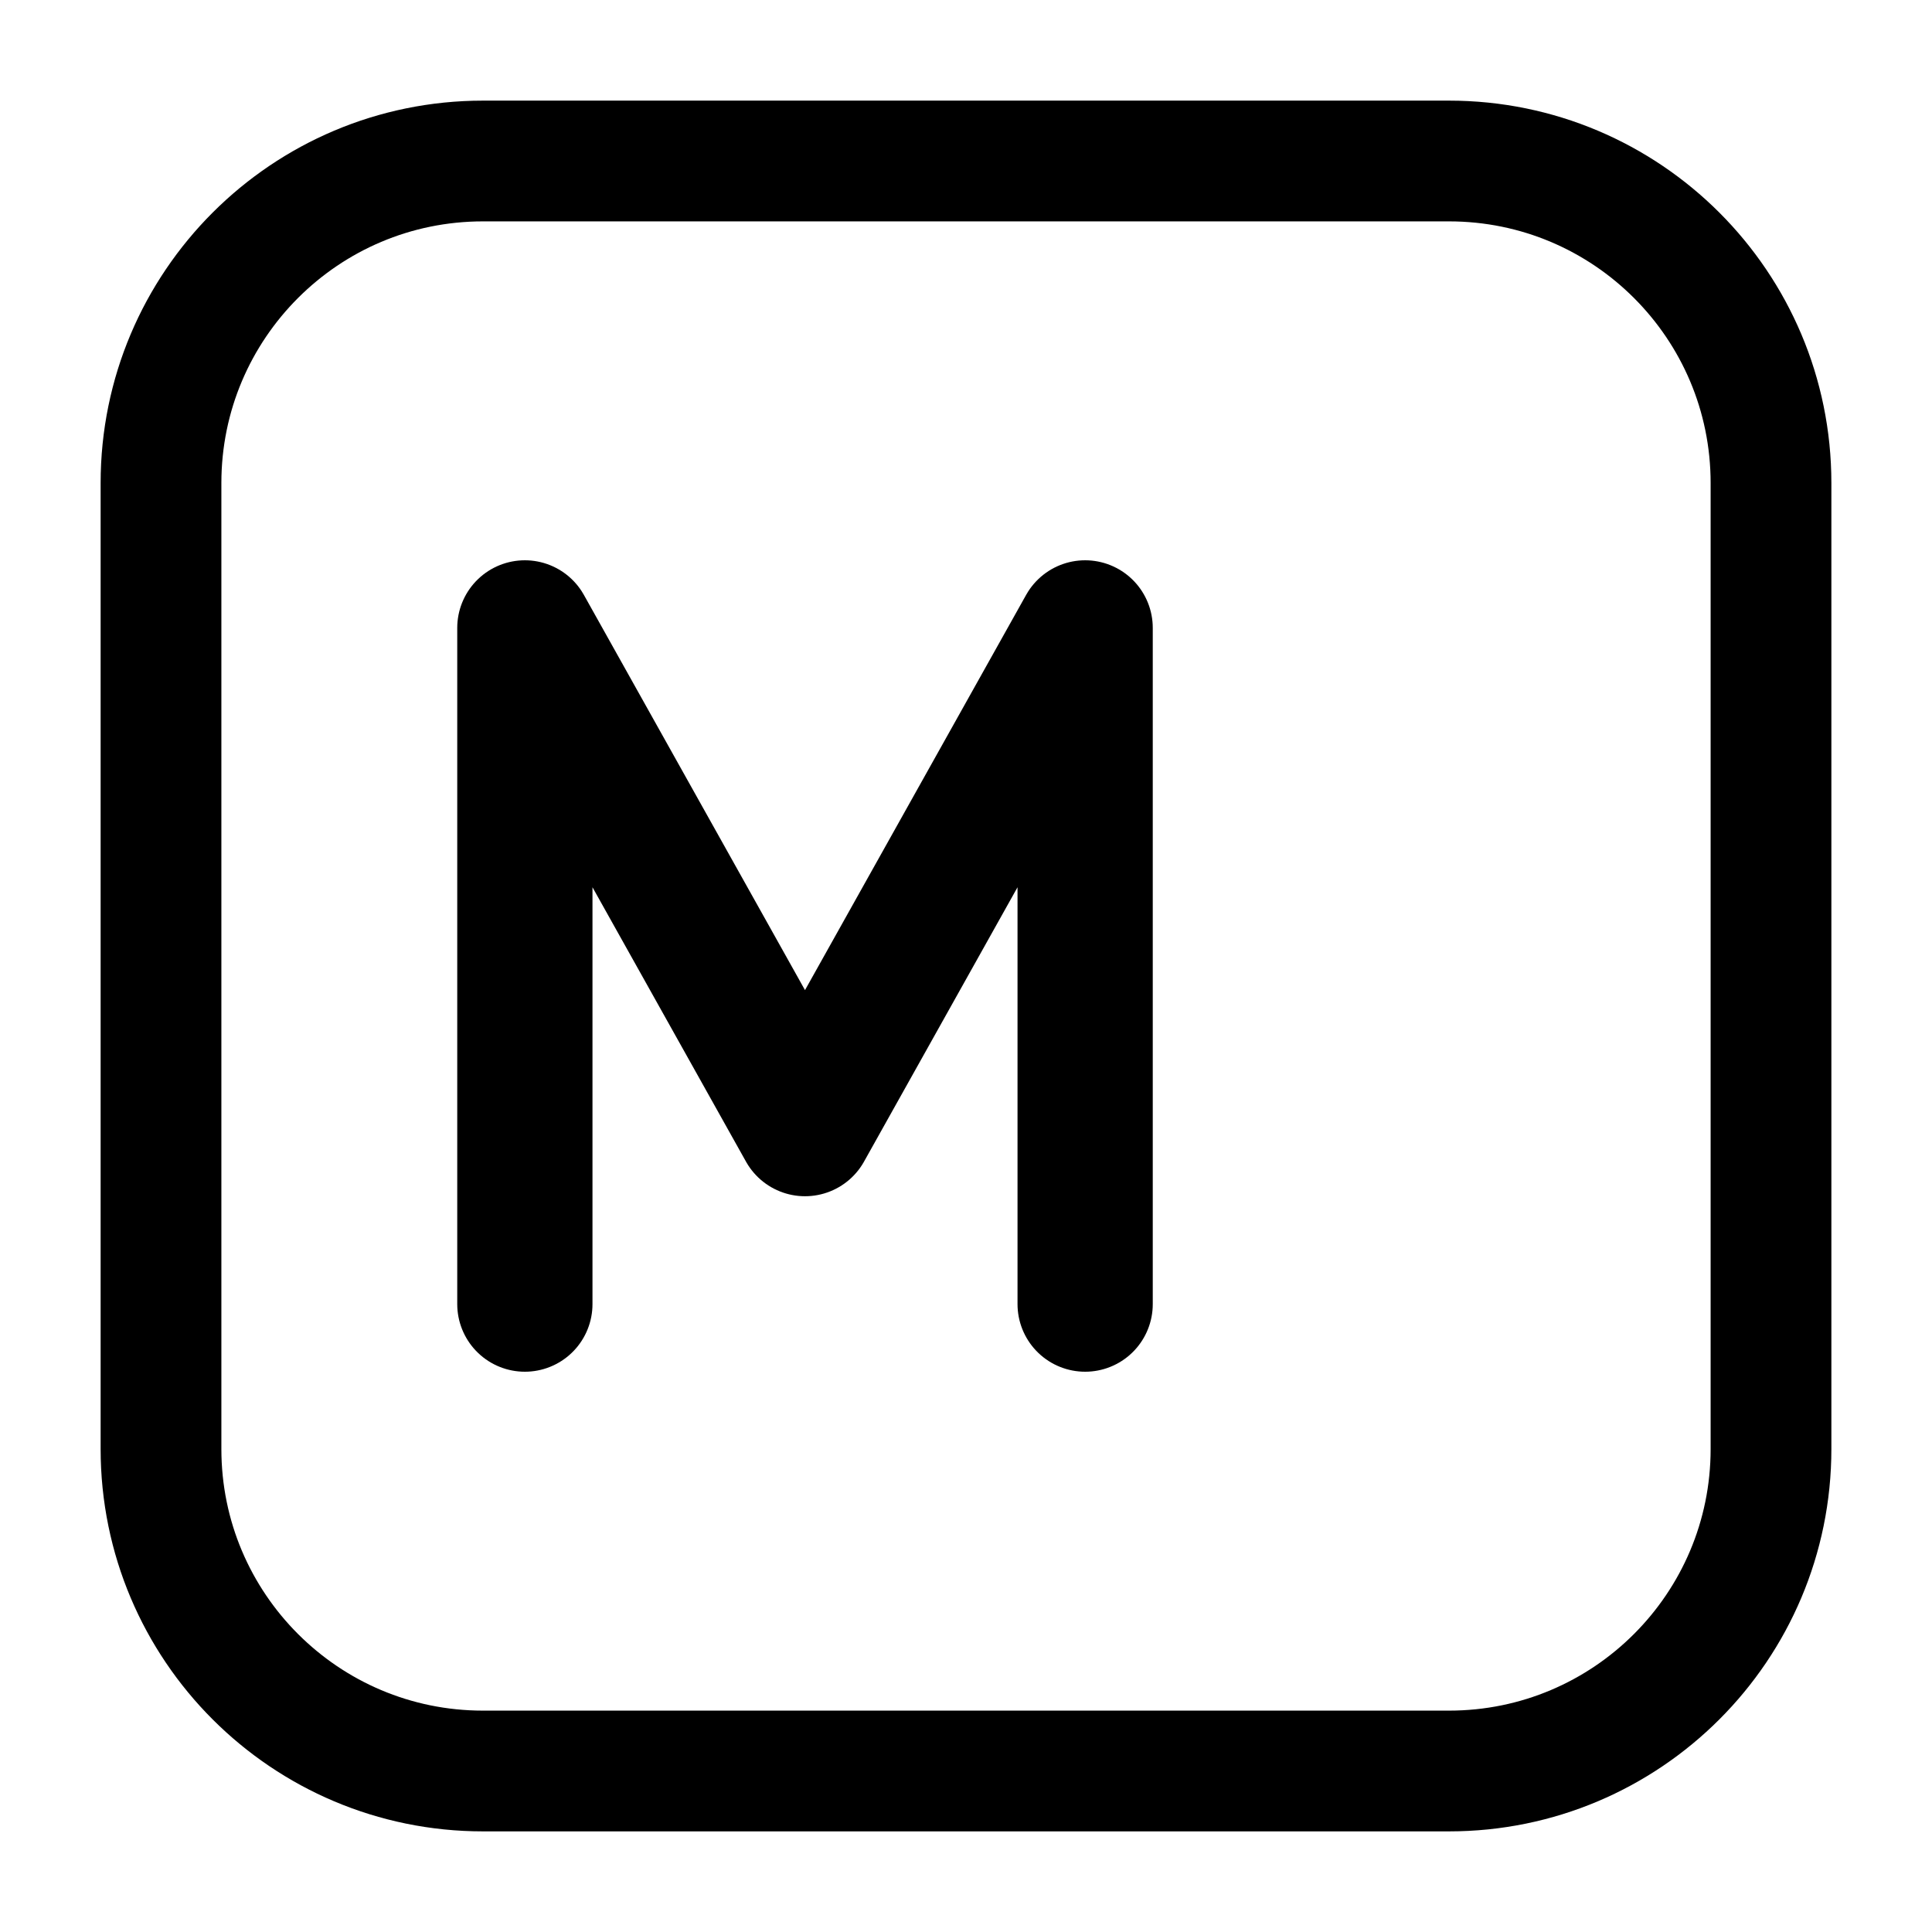
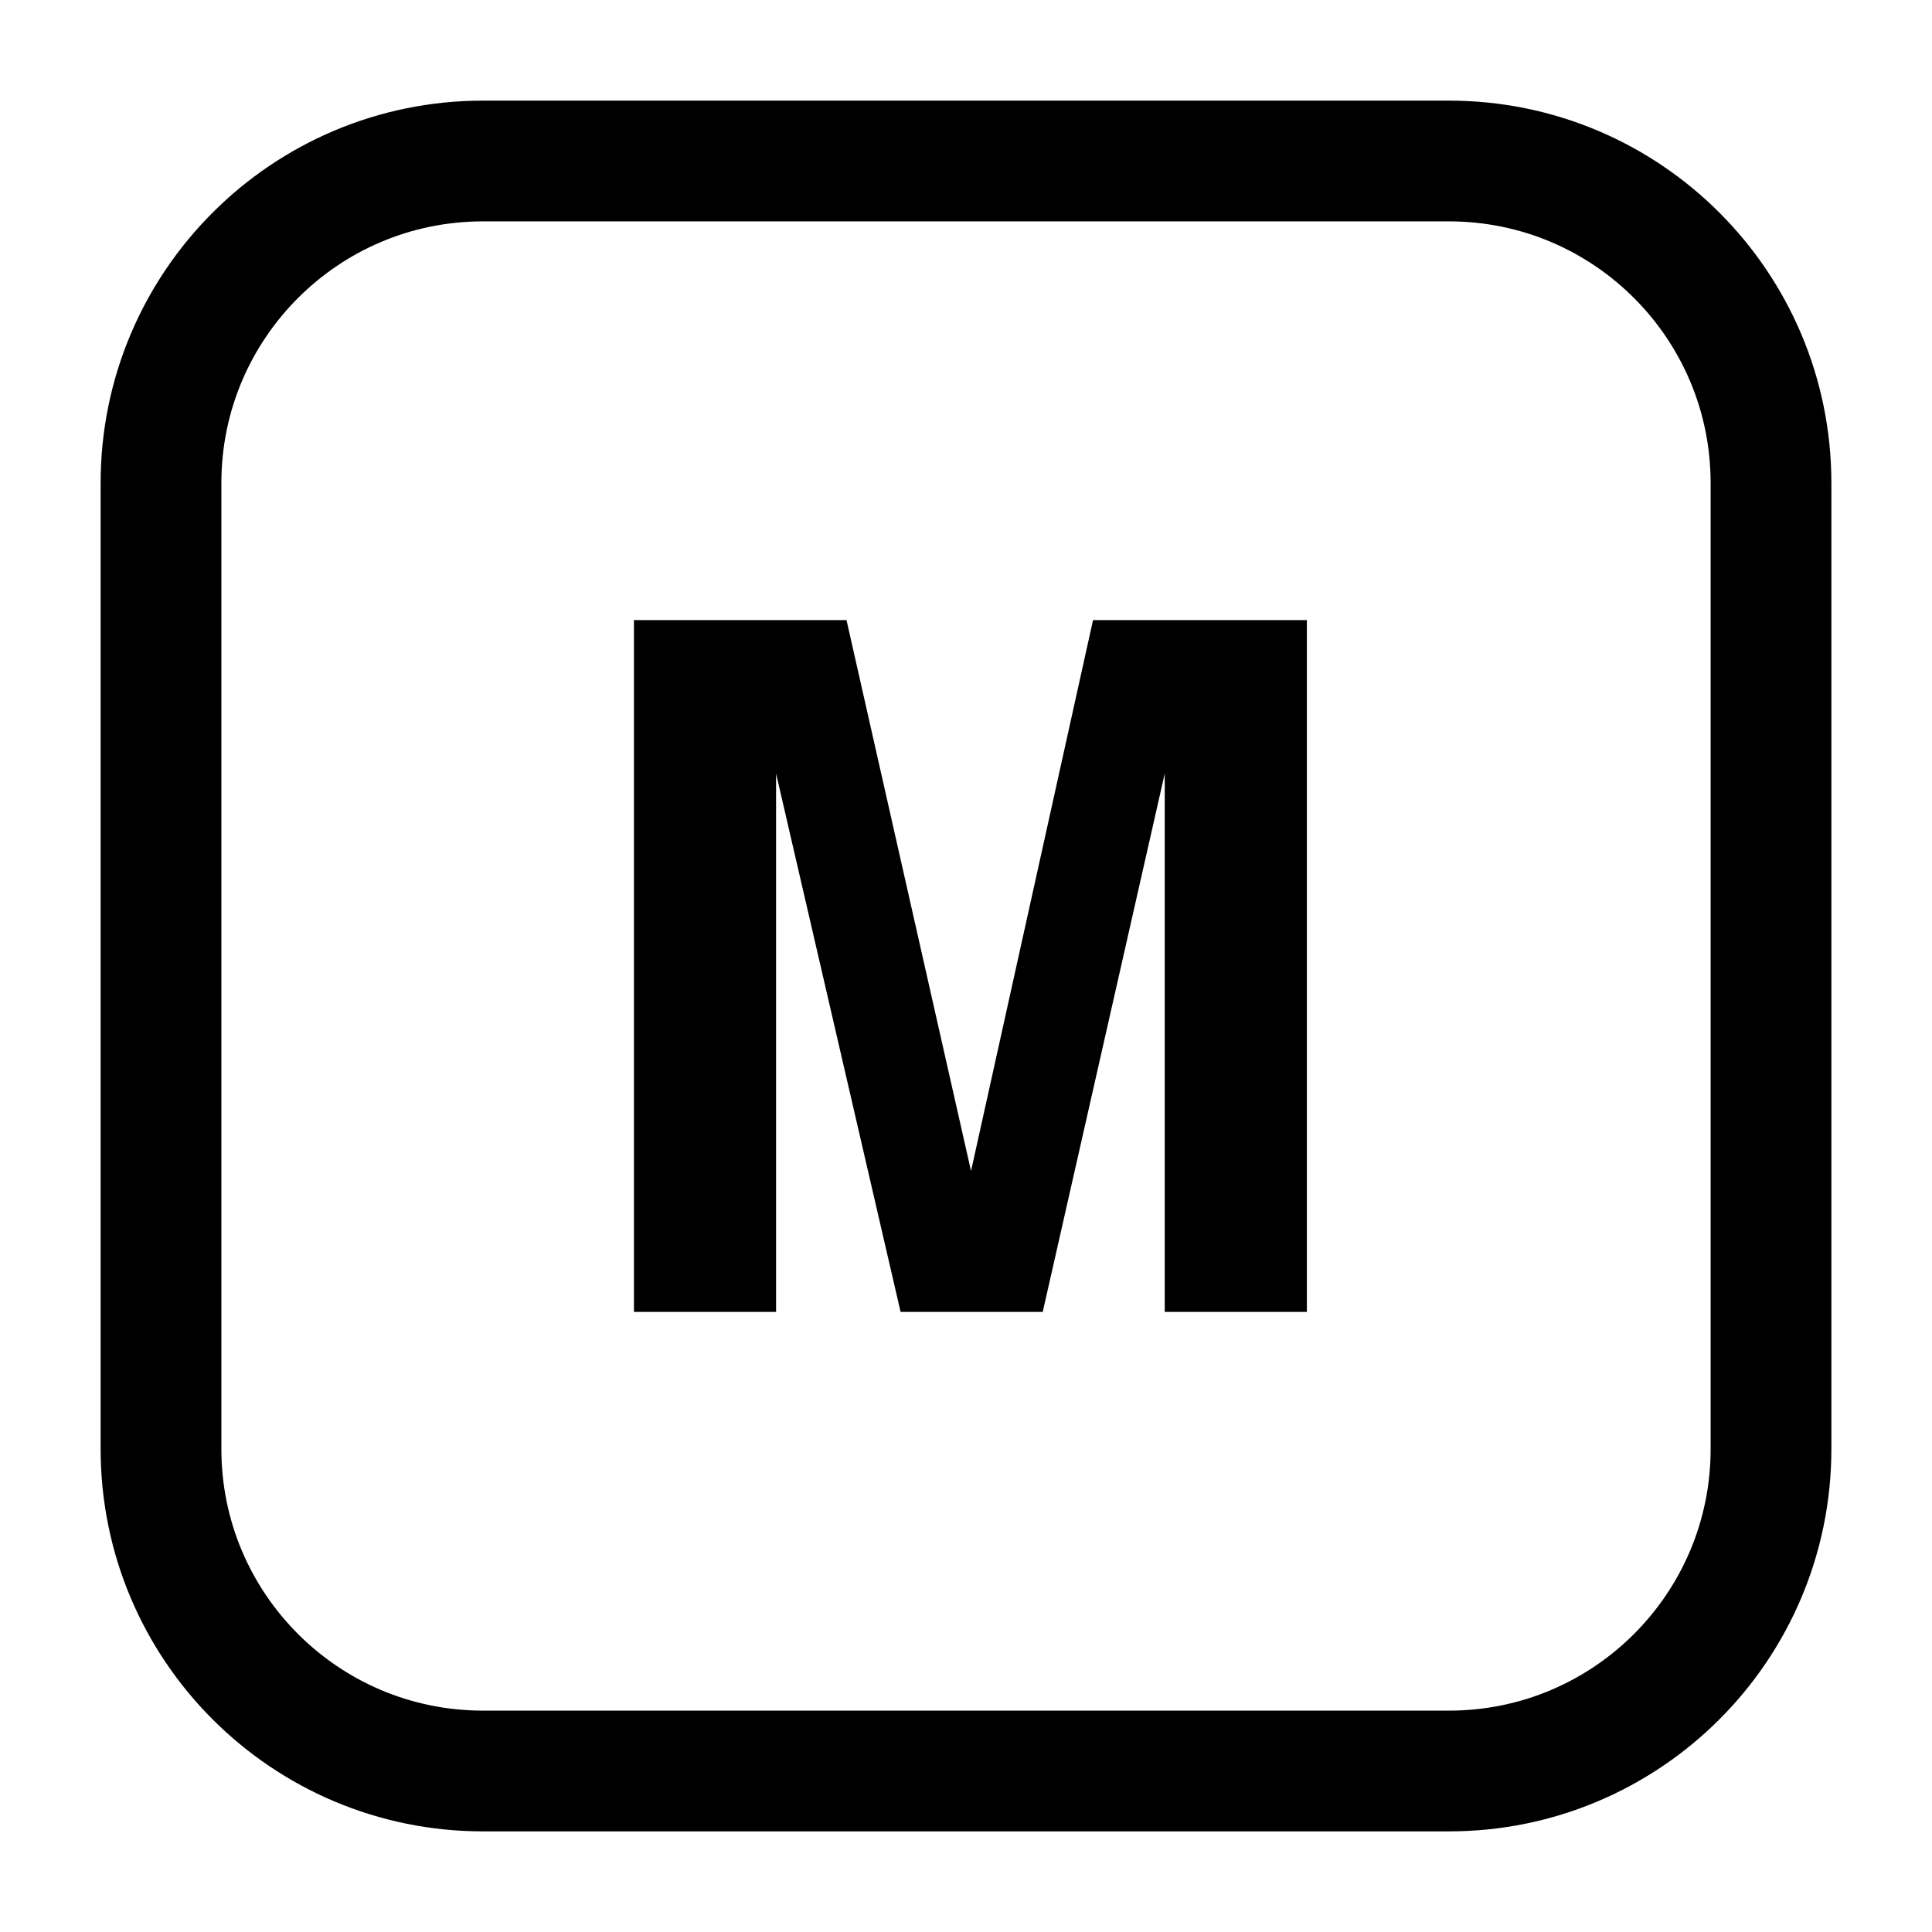
<svg xmlns="http://www.w3.org/2000/svg" viewBox="0 0 24 24" fill="none" stroke="currentColor" stroke-linecap="round" stroke-linejoin="round">
  <rect x="2" y="2" width="20" height="20" rx="4" stroke-width="1.5" />
-   <path stroke-width="1.68" d="M6.52 16.2 L6.52 7.8 L10 14.02 L13.48 7.8 L13.48 16.2" />
+   <text x="12" y="16.3" text-anchor="middle" font-family="'Helvetica Neue', Helvetica, Arial, 'Liberation Sans', 'DejaVu Sans', sans-serif" font-weight="700" font-size="11.78" fill="currentColor" stroke="none">M</text>
</svg>
